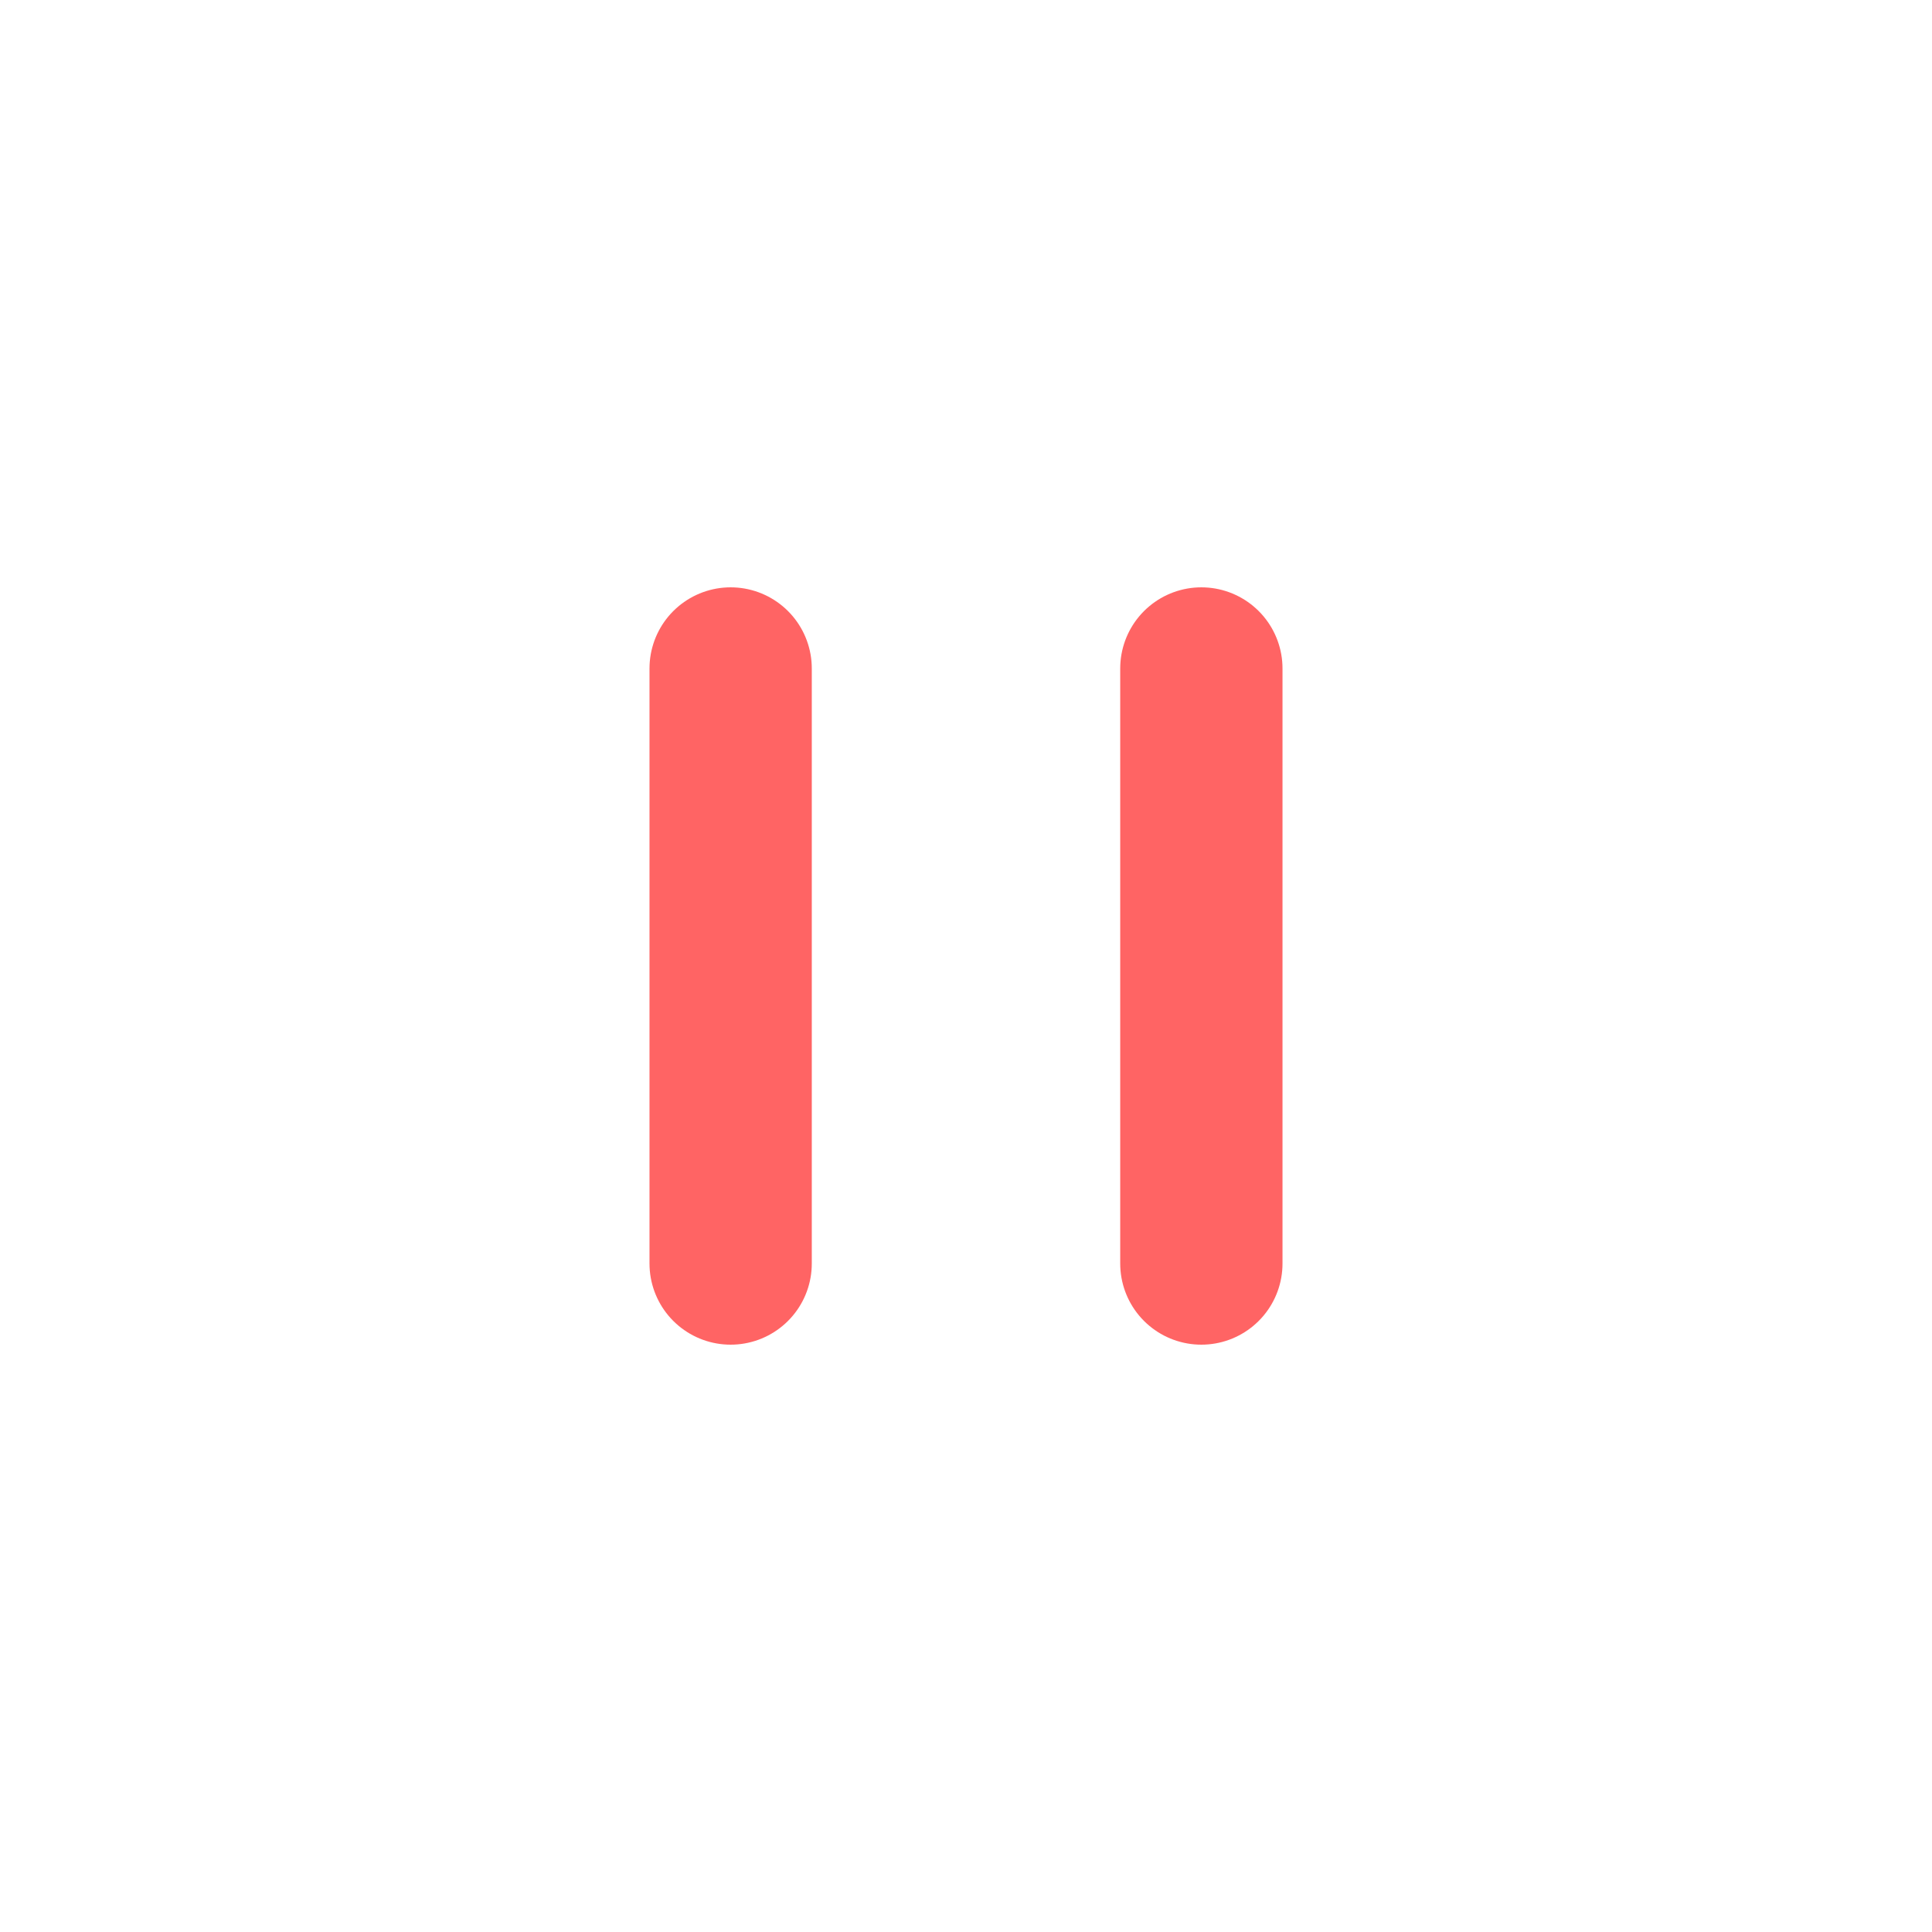
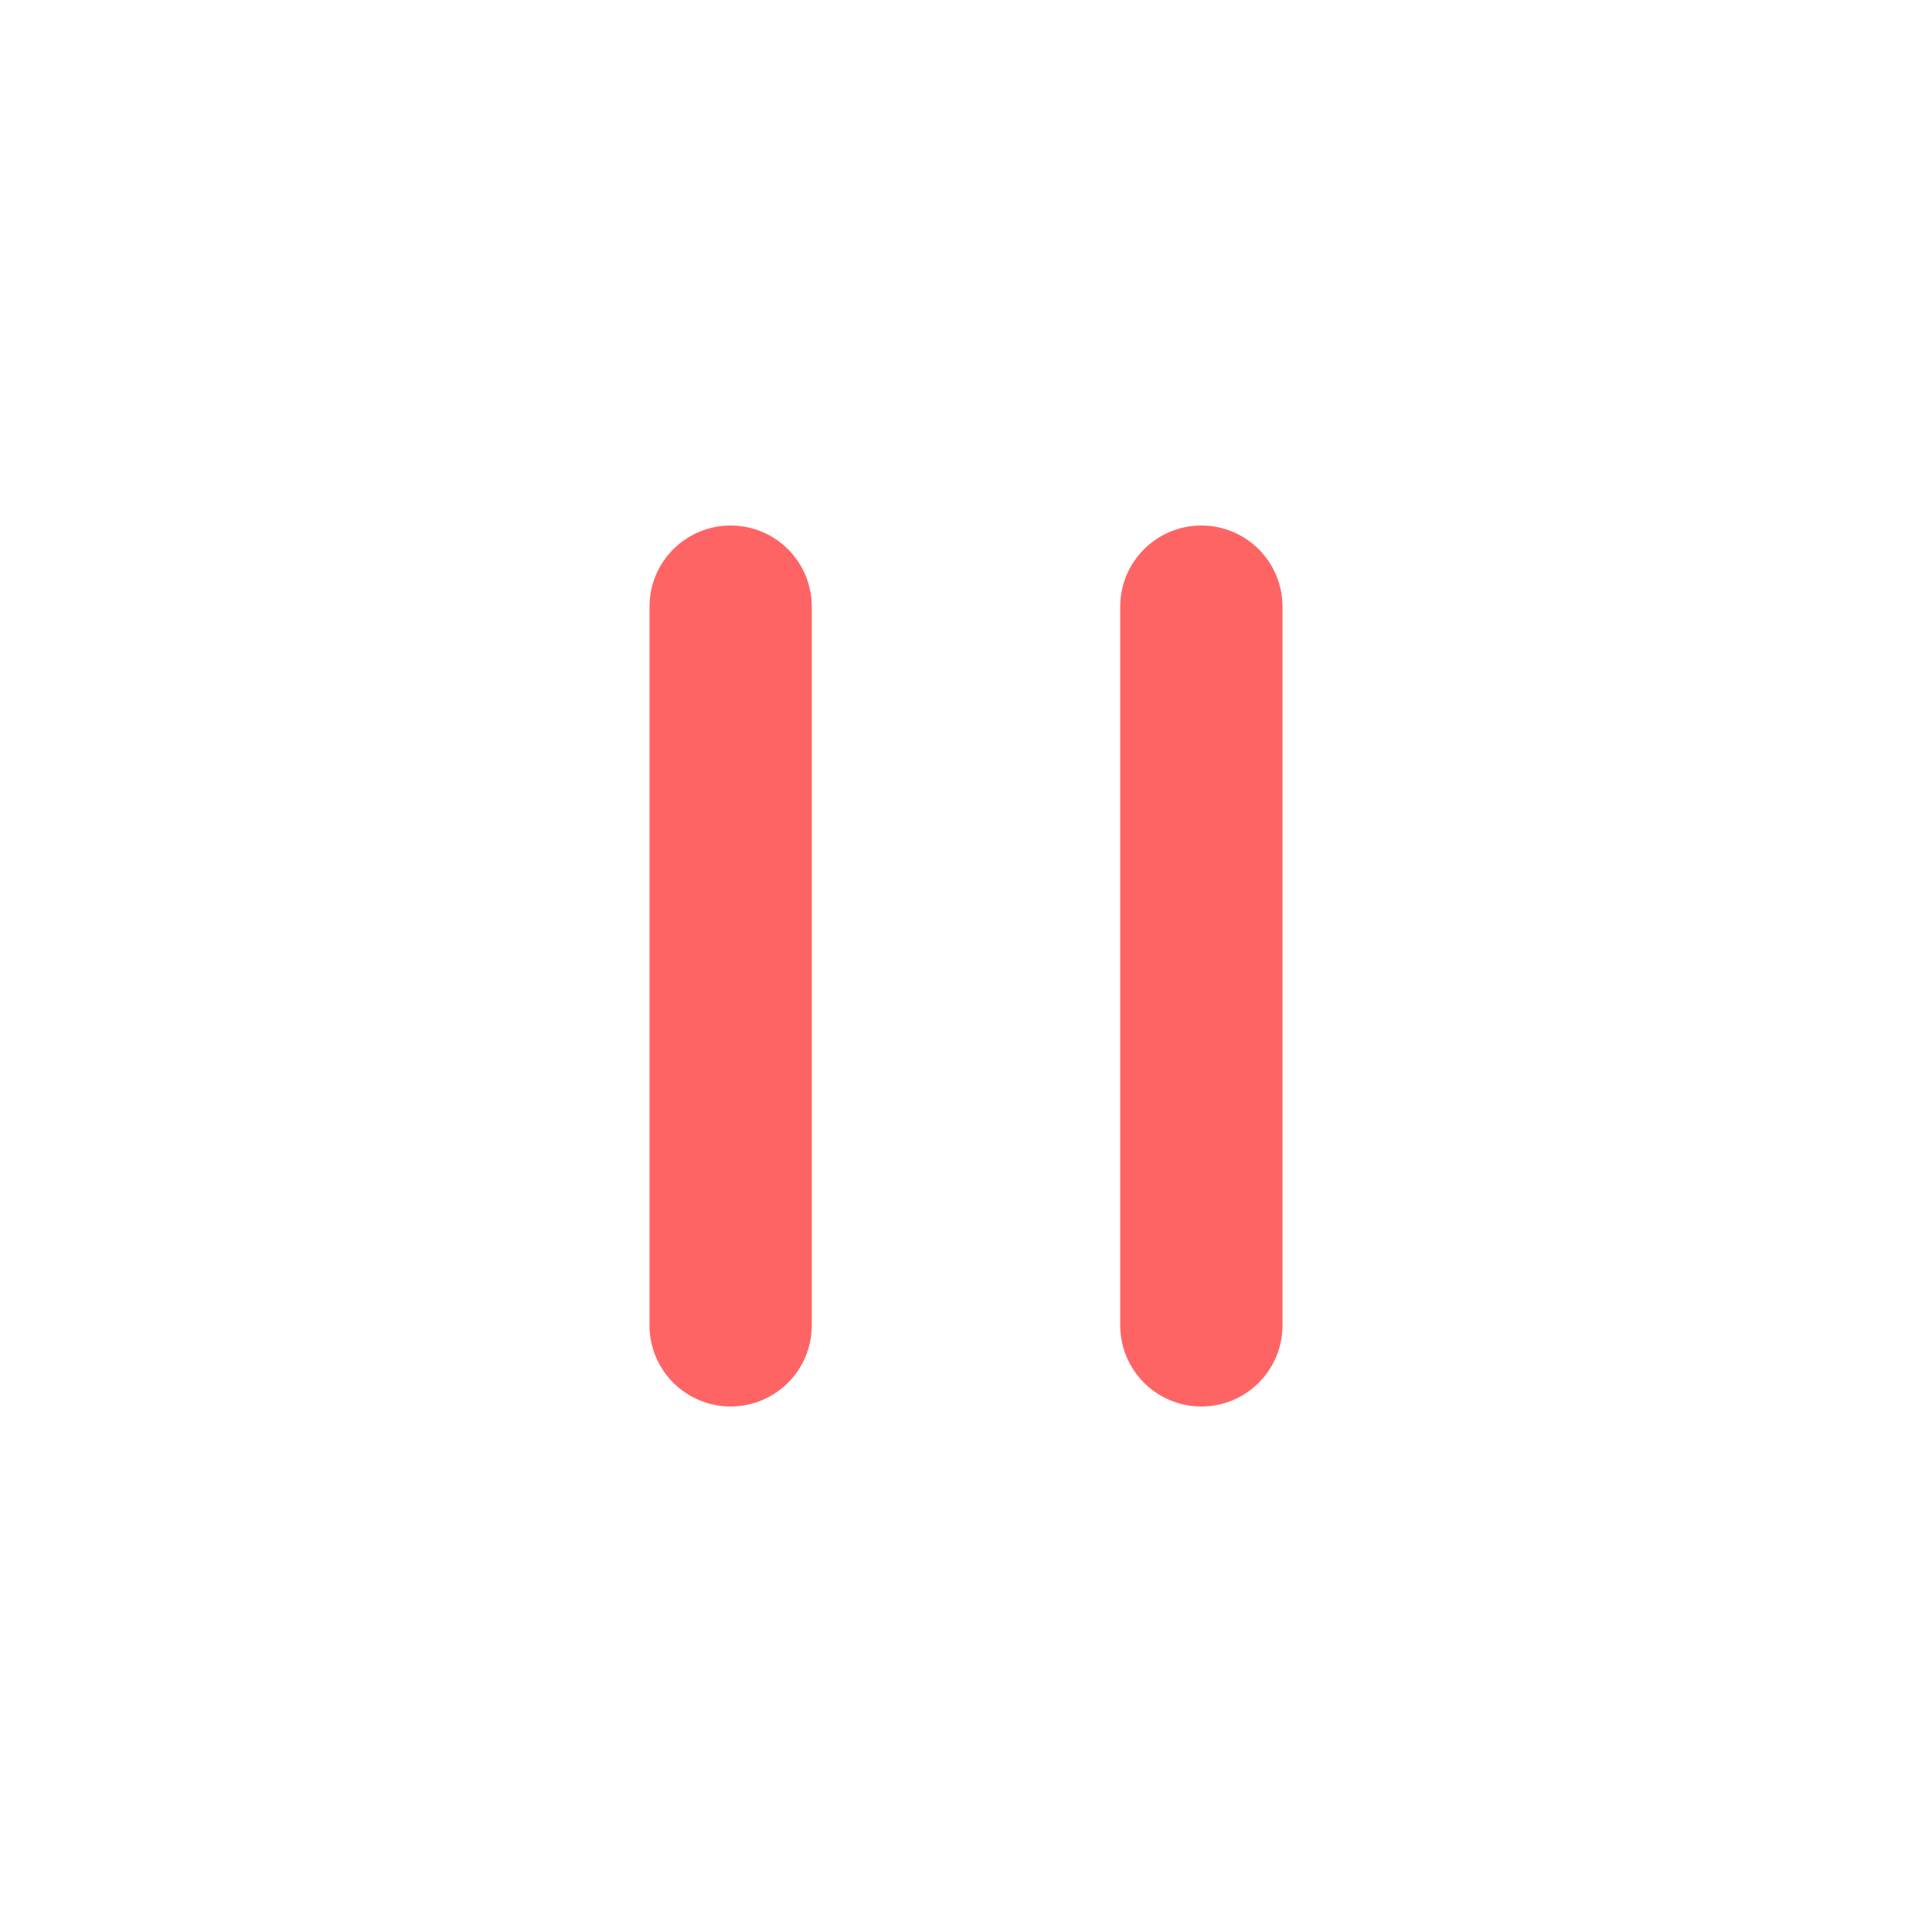
<svg xmlns="http://www.w3.org/2000/svg" width="500" height="500" viewBox="0 0 500 500" fill="none">
-   <path d="M189.09 173L189.09 327" stroke="#FF6464" stroke-width="42" stroke-linecap="round" />
-   <path d="M310.91 173L310.91 327" stroke="#FF6464" stroke-width="42" stroke-linecap="round" />
+   <path d="M189.09 157L189.09 343" stroke="#FF6464" stroke-width="42" stroke-linecap="round" />
+   <path d="M310.91 157L310.91 343" stroke="#FF6464" stroke-width="42" stroke-linecap="round" />
</svg>
